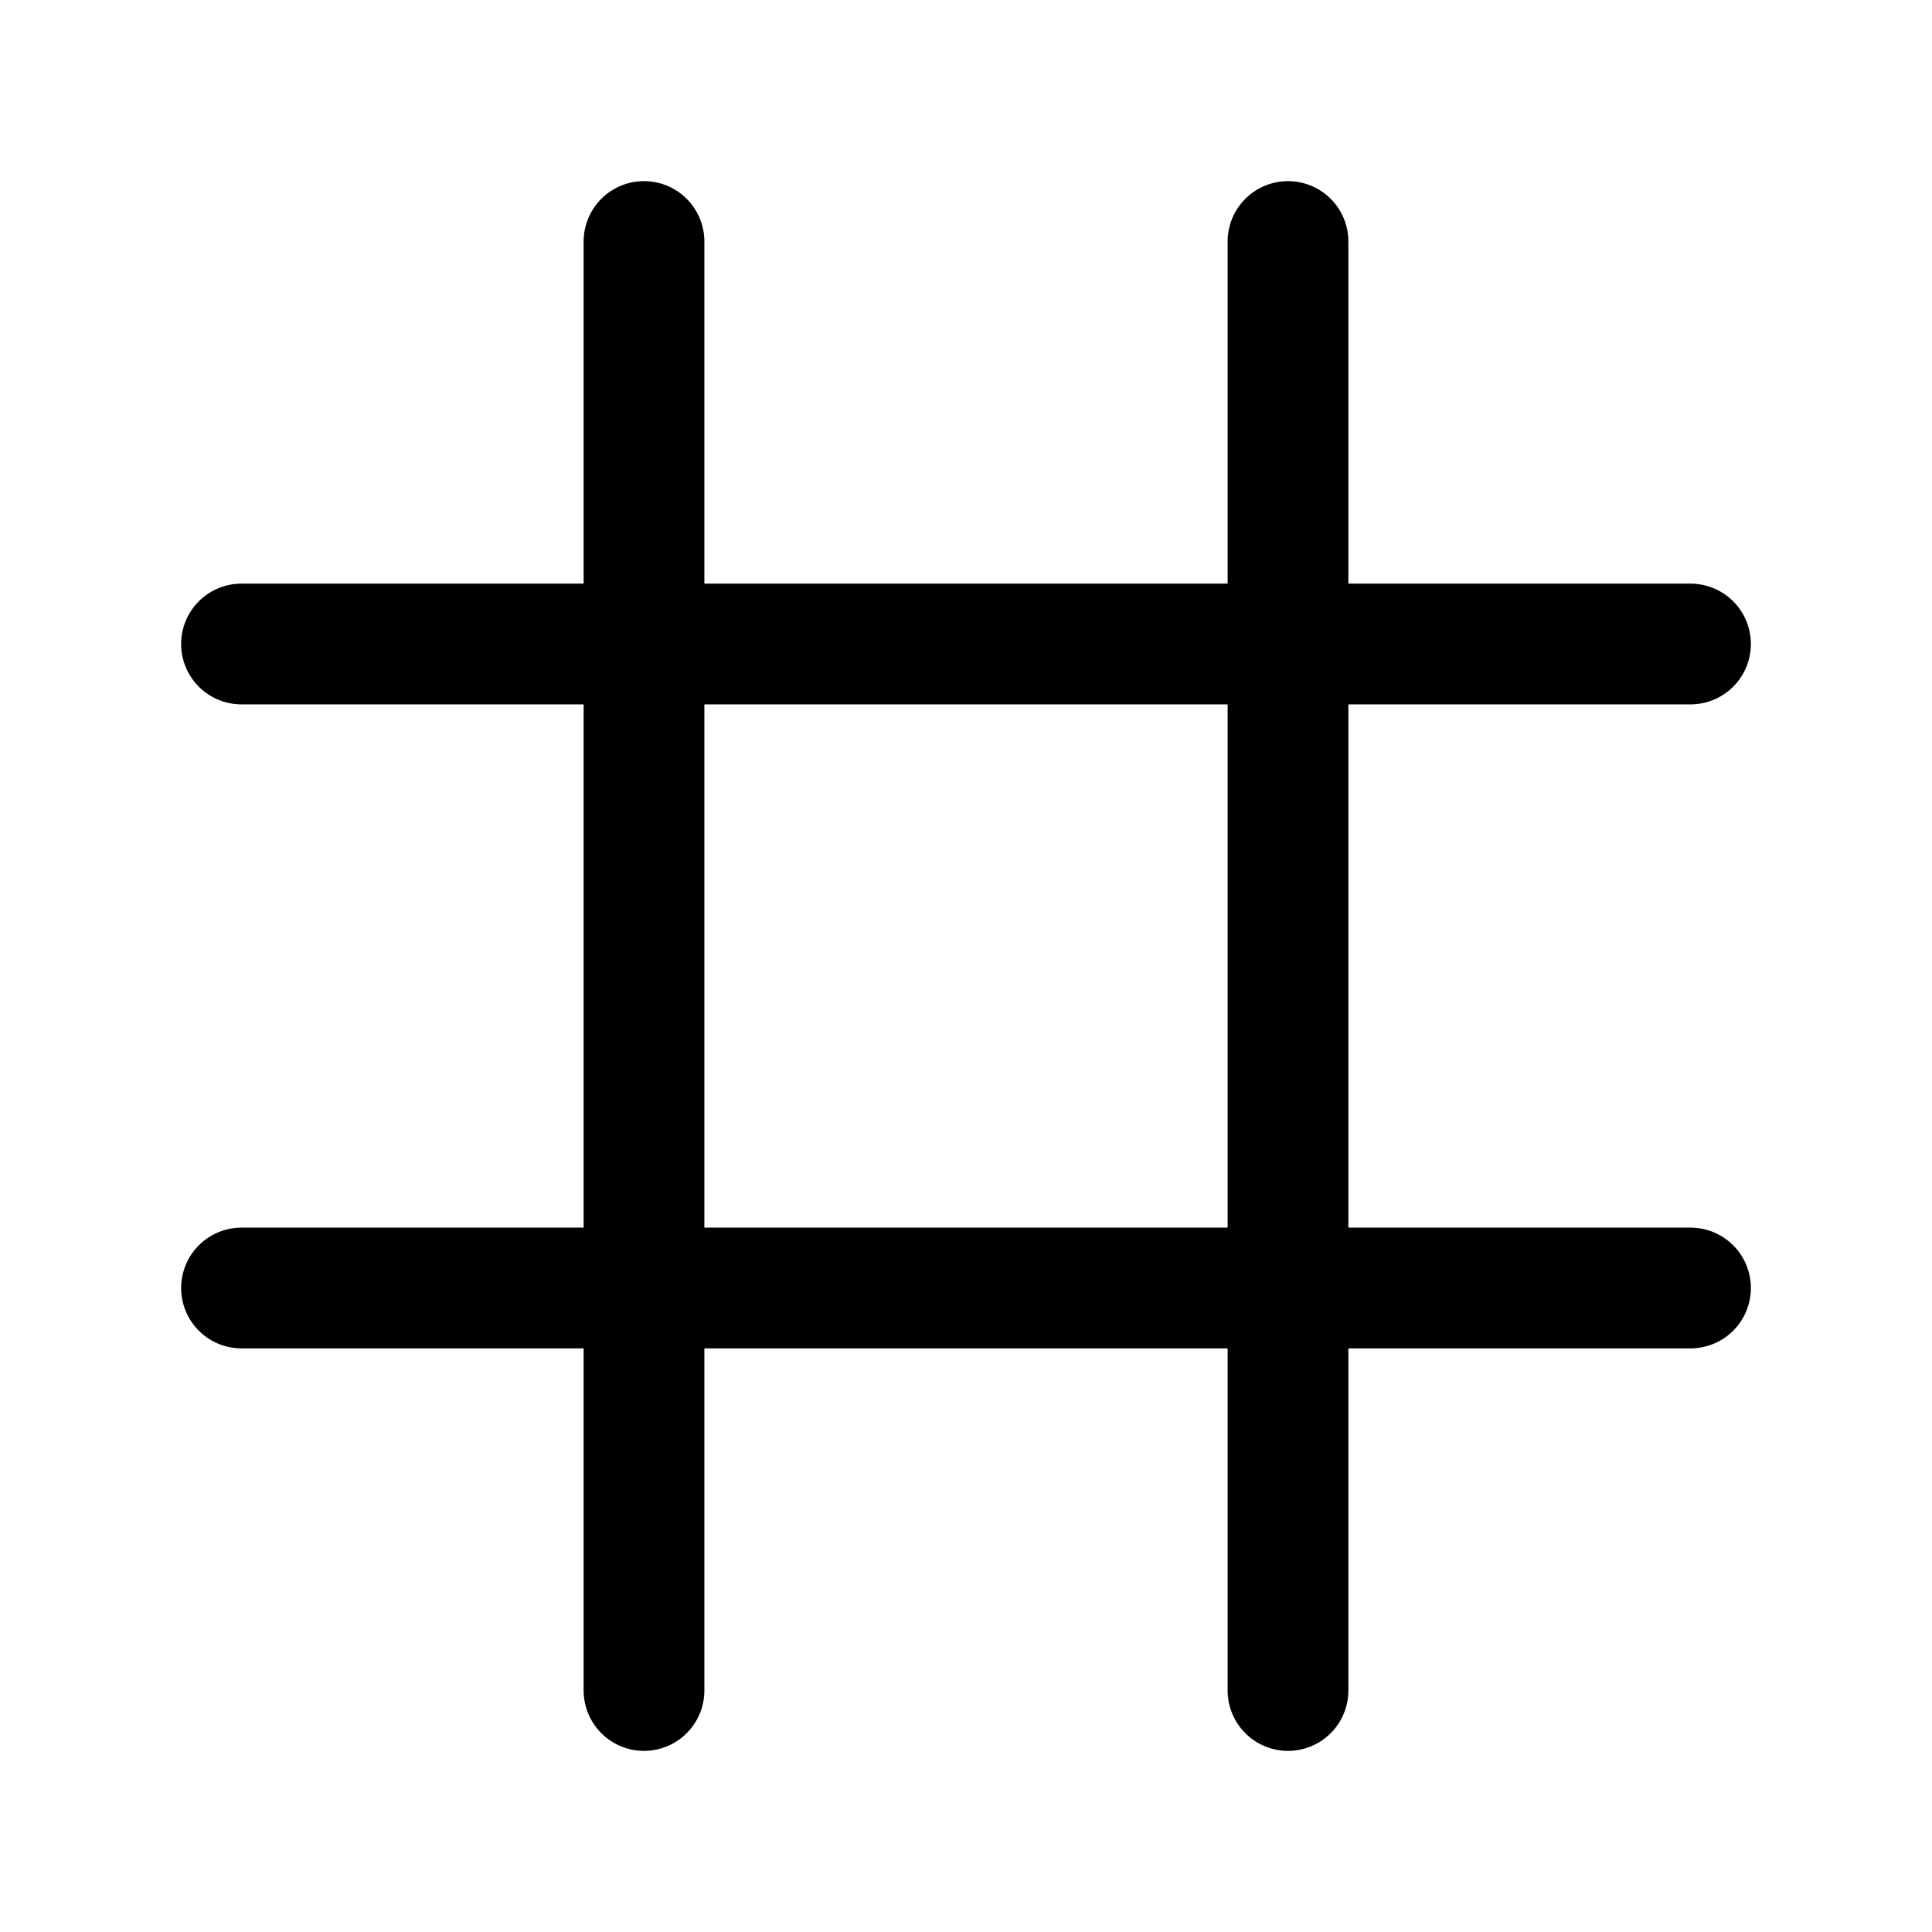
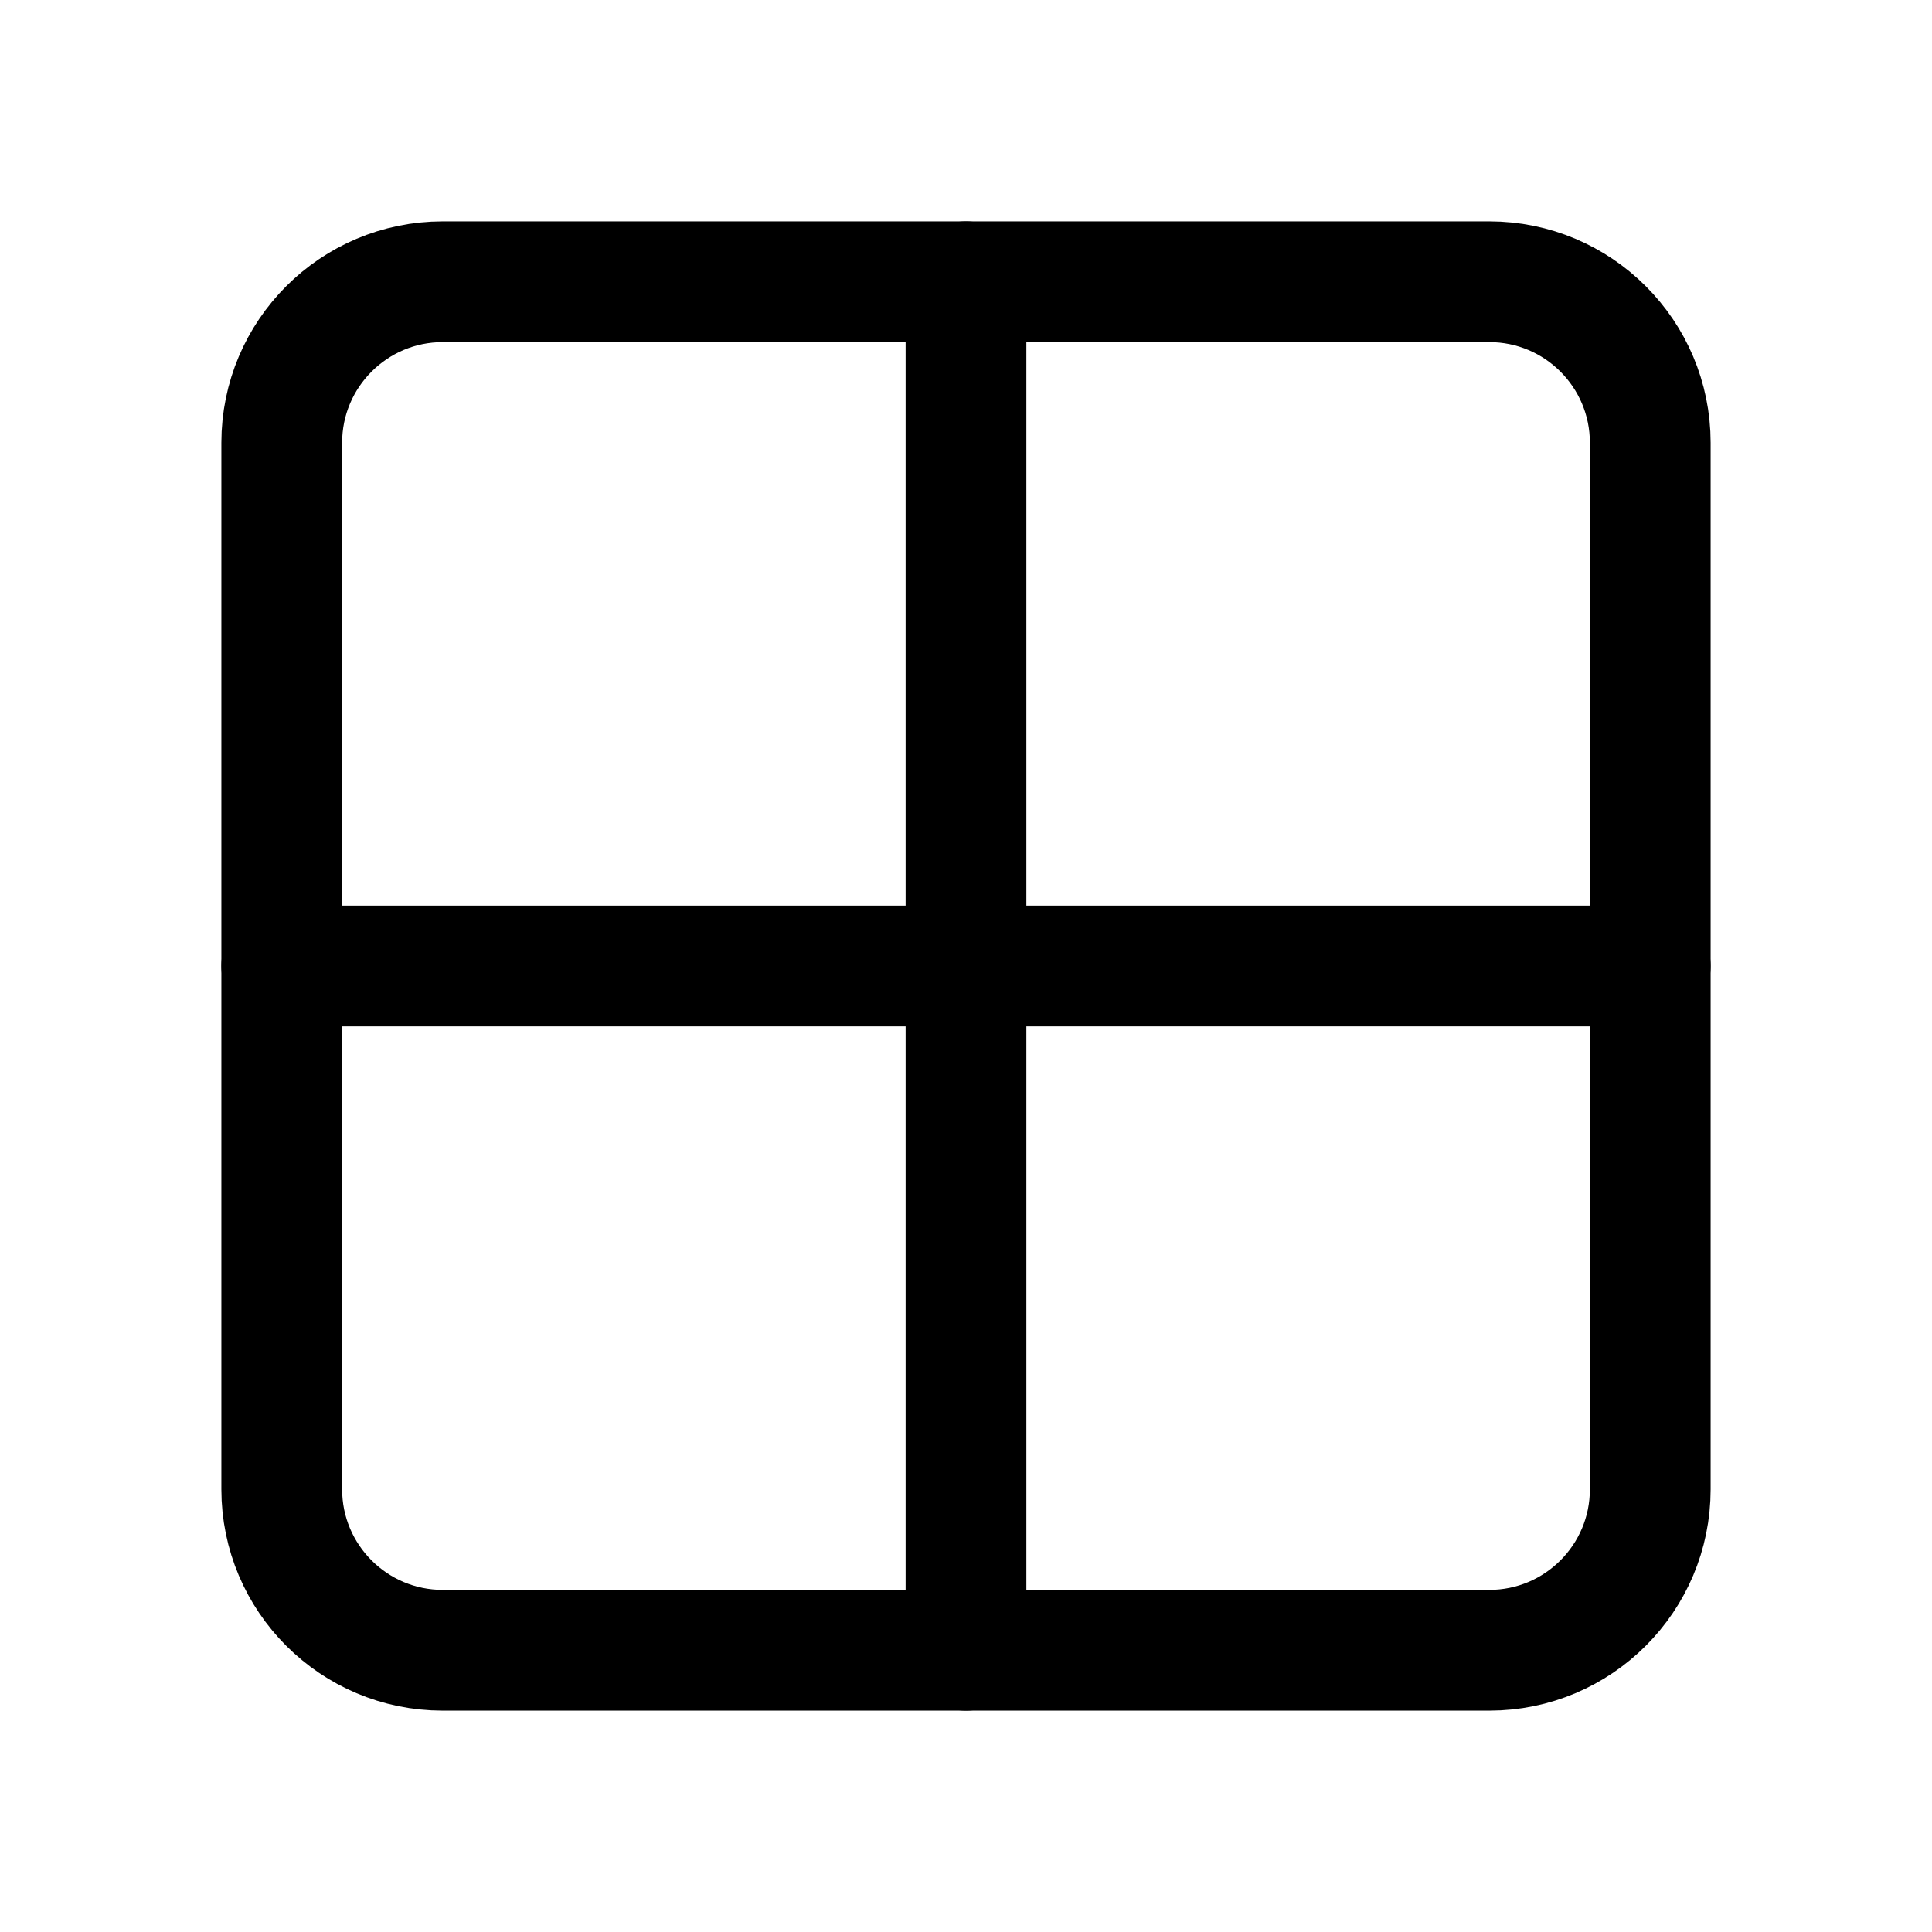
<svg xmlns="http://www.w3.org/2000/svg" viewBox="0 0 24 24" width="24" height="24" fill="none" stroke="currentColor" stroke-width="1.5" stroke-linecap="round" stroke-linejoin="round">
-   <path d="M3 8 H21" />
-   <path d="M3 16 H21" />
-   <path d="M8 3 V21" />
-   <path d="M16 3 V21" />
+   <rect x="3.5" y="3.5" width="17" height="17" rx="2" />
+   <path d="M12 3.5 V20.5" />
+   <path d="M3.5 12 H20.5" />
</svg>
